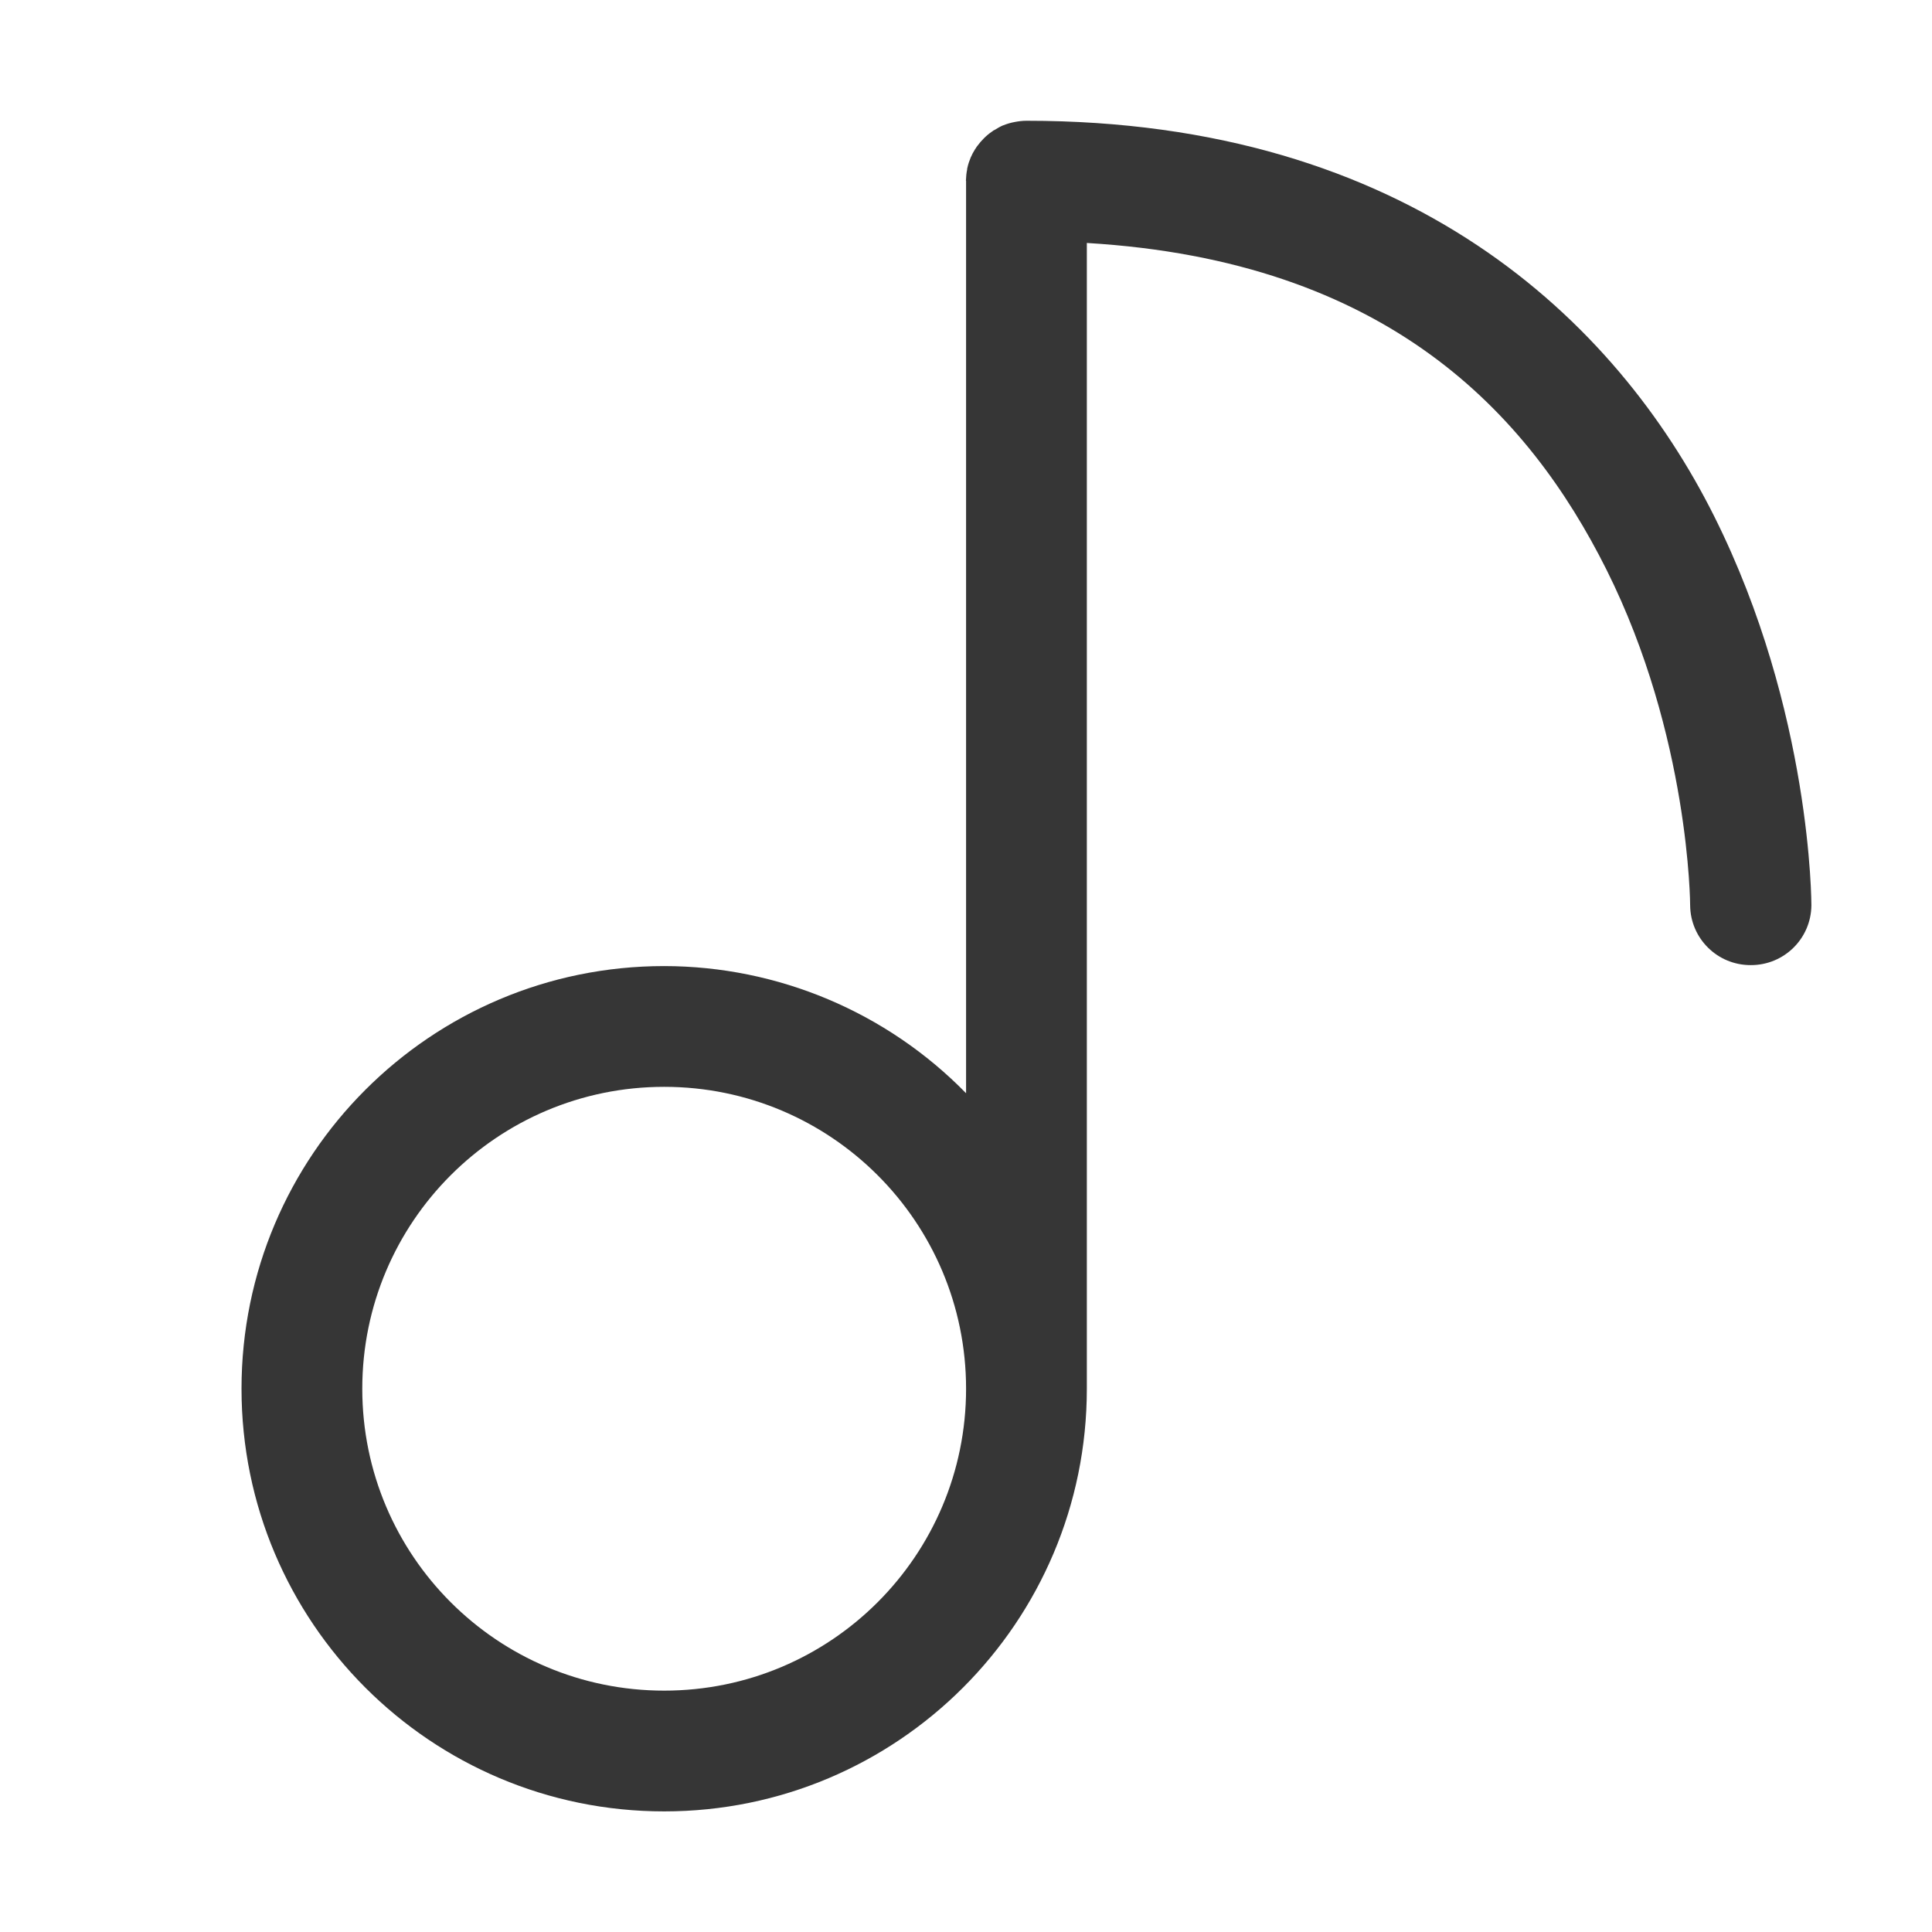
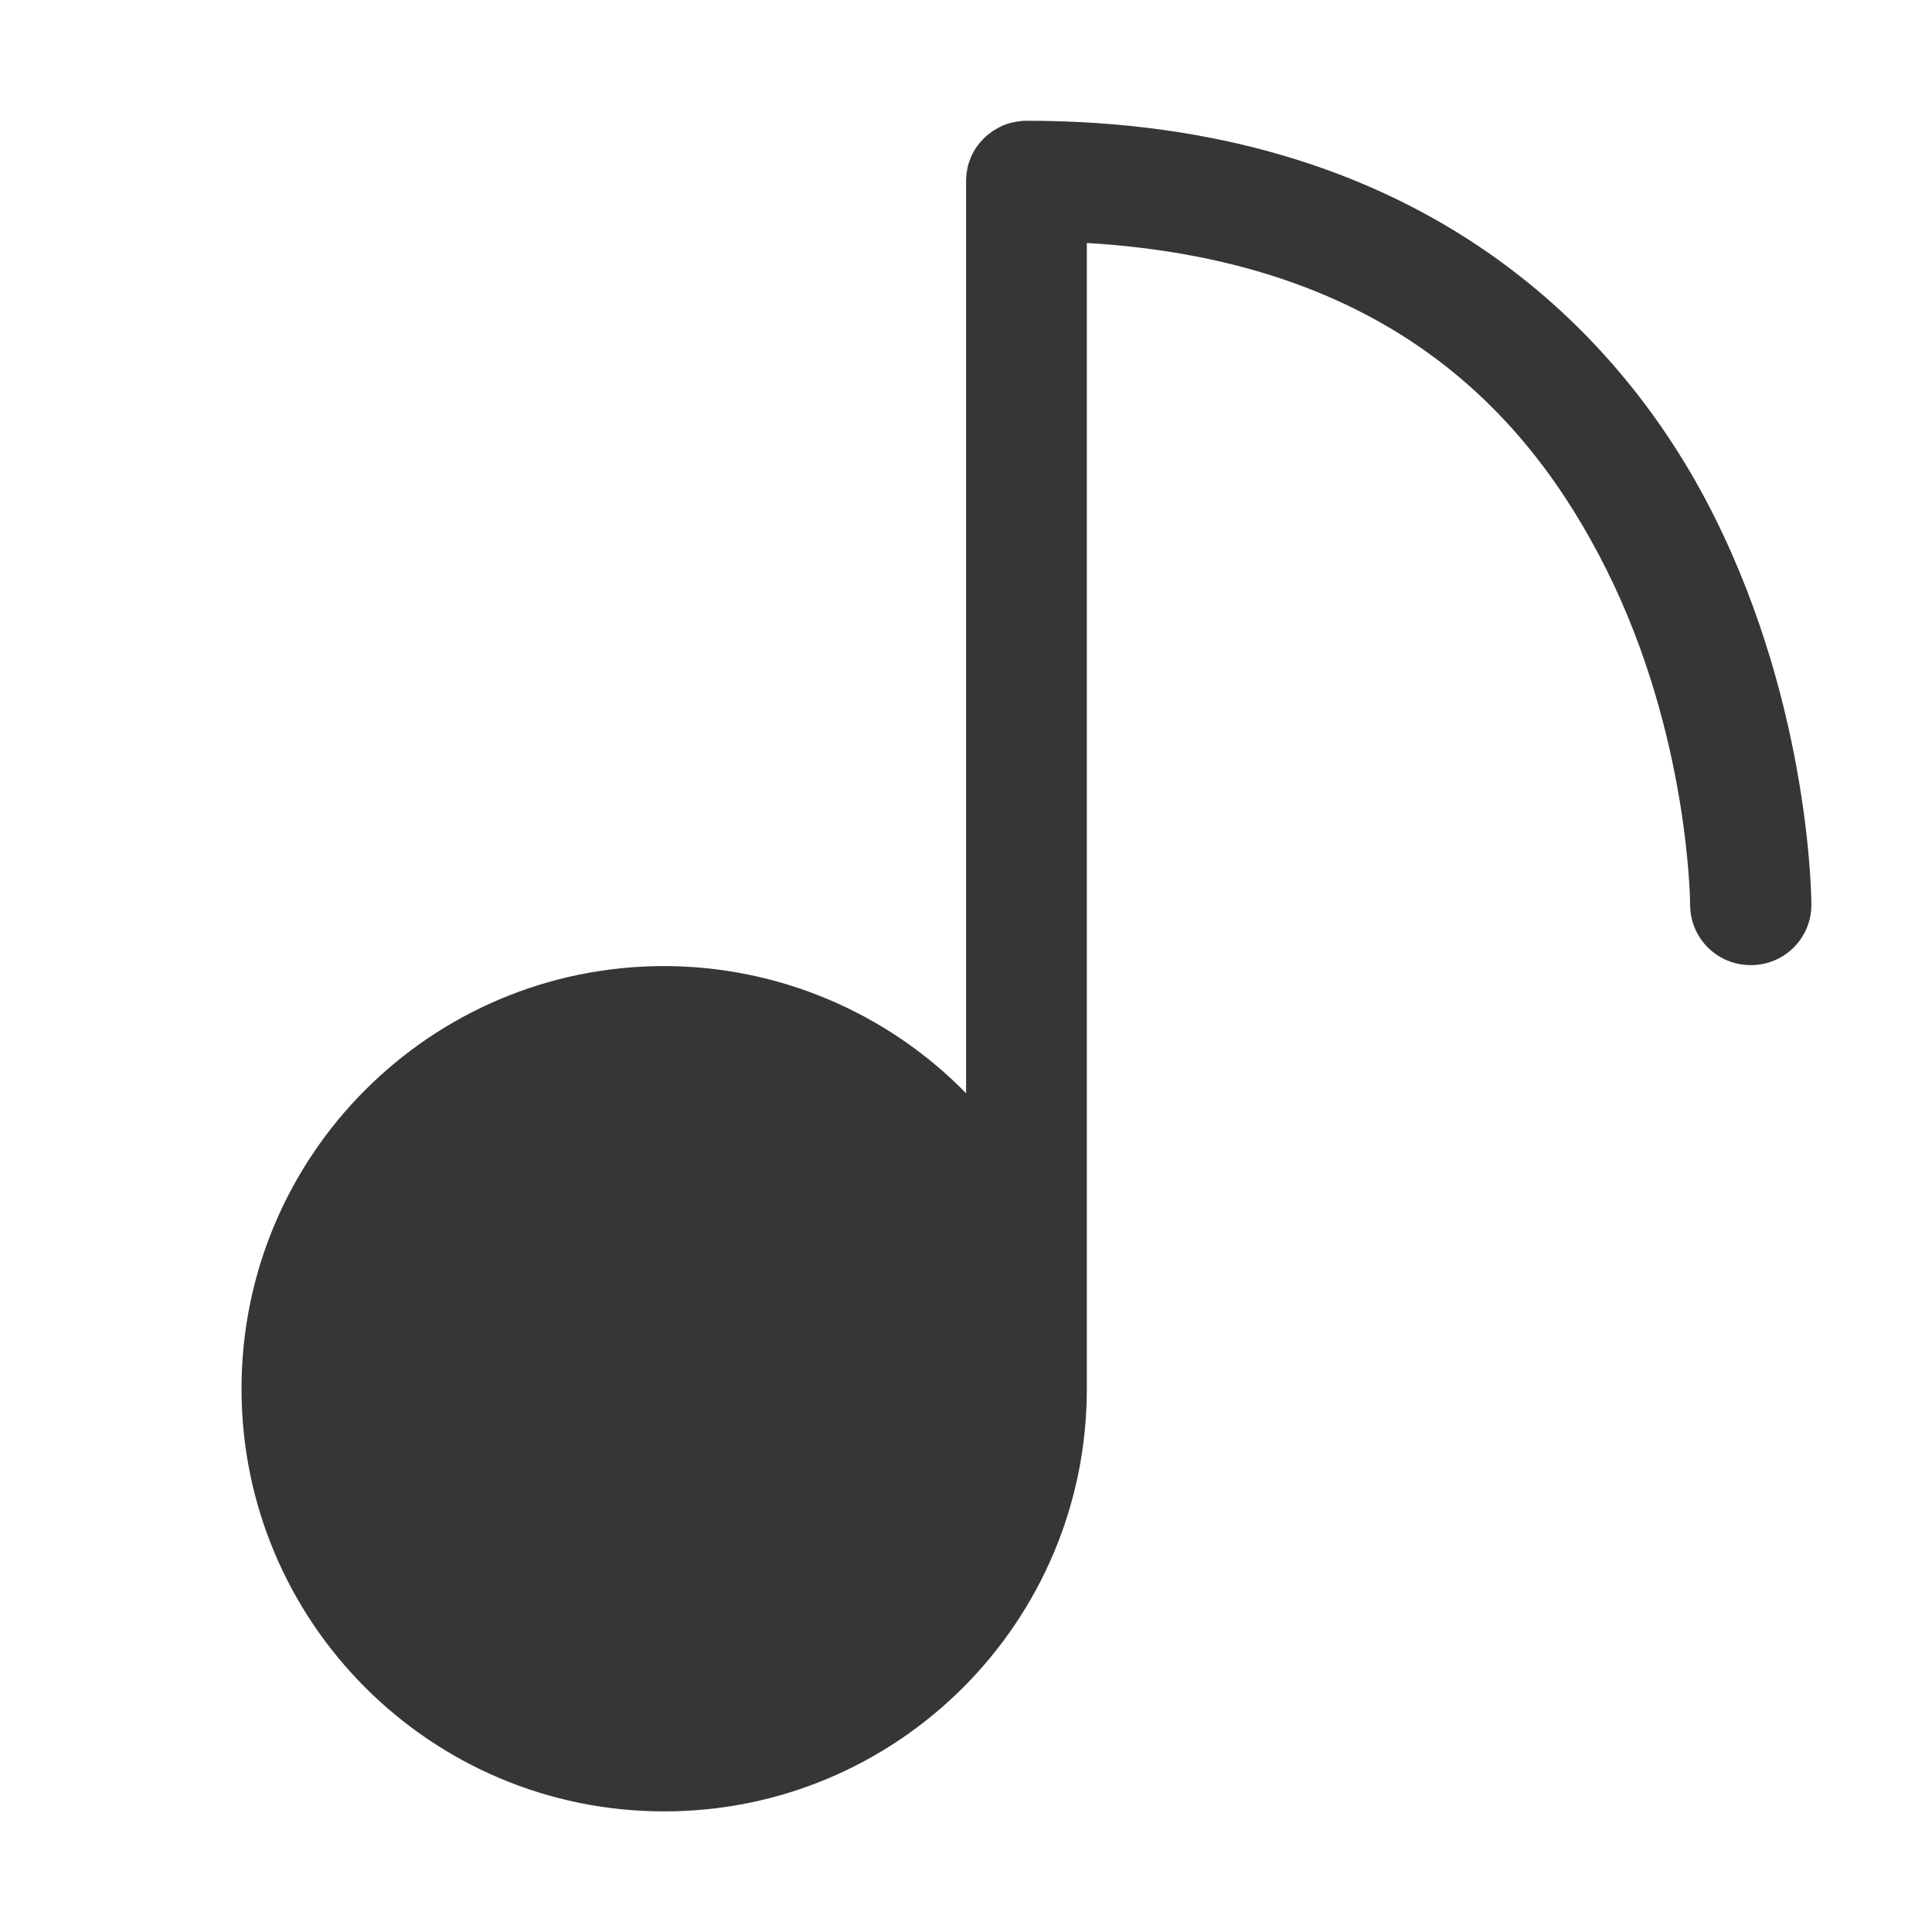
<svg xmlns="http://www.w3.org/2000/svg" width="16" height="16" viewBox="0 0 4.233 4.233" version="1.1" id="svg11945">
  <defs id="defs11942" />
-   <path id="rect17629" style="opacity:1;fill:#363636;stroke-width:1" d="m 8.5,1 c -0.033,0 -0.065,0.004 -0.096,0.01 -0.033,0.006 -0.064,0.015 -0.094,0.027 -0.002,7.562e-4 -0.004,0.001 -0.006,0.002 -0.023,0.01 -0.043,0.022 -0.064,0.035 -0.005,0.003 -0.01,0.005 -0.016,0.008 -0.001,9.842e-4 -0.002,0.003 -0.004,0.004 -0.002,0.001 -0.004,0.003 -0.006,0.004 -0.024,0.016 -0.046,0.035 -0.066,0.055 l -0.002,0.002 c -0.019,0.019 -0.037,0.04 -0.053,0.062 -0.003,0.003 -0.005,0.006 -0.008,0.01 v 0.002 c -0.003,0.004 -0.007,0.009 -0.01,0.014 -0.014,0.022 -0.027,0.046 -0.037,0.07 -0.011,0.027 -0.021,0.055 -0.027,0.084 -6.72e-4,0.003 -0.001,0.005 -0.002,0.008 v 0.002 c -5.1e-6,0.001 -5.1e-6,0.003 0,0.004 -0.006,0.028 -0.009,0.058 -0.01,0.088 -5.1e-6,0.001 -5.1e-6,0.003 0,0.004 v 0.002 C 8,1.497 8,1.499 8,1.5 V 9.053 C 7.342,8.38 6.441,8.001 5.5,8 3.567,8 2,9.567 2,11.5 2,13.433 3.567,15 5.5,15 7.433,15 9,13.433 9,11.5 V 2.012 c 2.488,0.148 3.654,1.408 4.303,2.705 0.69,1.38 0.693,2.781 0.693,2.781 0.003,0.275 0.227,0.495 0.502,0.494 0.275,0.001 0.499,-0.219 0.502,-0.494 0,0 0.005,-1.604 -0.805,-3.223 C 13.386,2.657 11.668,1 8.502,1 Z m -3,8 c 1.381,-10e-8 2.5,1.119 2.5,2.5 10e-8,1.381 -1.119,2.5 -2.5,2.5 C 4.119,14 3,12.881 3,11.5 3,10.119 4.119,9 5.5,9 Z" transform="scale(0.2645833)" />
+   <path id="rect17629" style="opacity:1;fill:#363636;stroke-width:1" d="M 8.5,1 C 8.467,1 8.435,1.004 8.404,1.01 8.372,1.016 8.341,1.025 8.311,1.037 8.309,1.038 8.307,1.038 8.305,1.039 8.282,1.049 8.261,1.061 8.24,1.074 8.235,1.077 8.23,1.079 8.225,1.082 8.223,1.083 8.222,1.085 8.221,1.086 8.219,1.087 8.217,1.089 8.215,1.09 8.191,1.106 8.169,1.124 8.148,1.145 l -0.002,0.002 c -0.019,0.019 -0.037,0.04 -0.053,0.062 -0.003,0.003 -0.005,0.006 -0.008,0.01 v 0.002 c -0.003,0.004 -0.007,0.009 -0.01,0.014 C 8.062,1.257 8.049,1.28 8.039,1.305 8.028,1.332 8.018,1.36 8.012,1.389 c -6.72e-4,0.003 -0.001,0.005 -0.002,0.008 v 0.002 c -5.1e-6,0.001 -5.1e-6,0.003 0,0.004 -0.006,0.028 -0.009,0.058 -0.01,0.088 -5.1e-6,0.001 -5.1e-6,0.003 0,0.004 v 0.002 C 8,1.497 8,1.499 8,1.5 V 9.053 C 7.342,8.38 6.441,8.001 5.5,8 3.567,8 2,9.567 2,11.5 2,13.433 3.567,15 5.5,15 7.433,15 9,13.433 9,11.5 V 2.012 c 2.488,0.148 3.654,1.408 4.303,2.705 0.69,1.38 0.693,2.781 0.693,2.781 0.003,0.275 0.227,0.495 0.502,0.494 0.275,0.001 0.499,-0.219 0.502,-0.494 0,0 0.005,-1.604 -0.805,-3.223 C 13.386,2.657 11.668,1 8.502,1 Z" transform="scale(0.2645833)" />
</svg>
